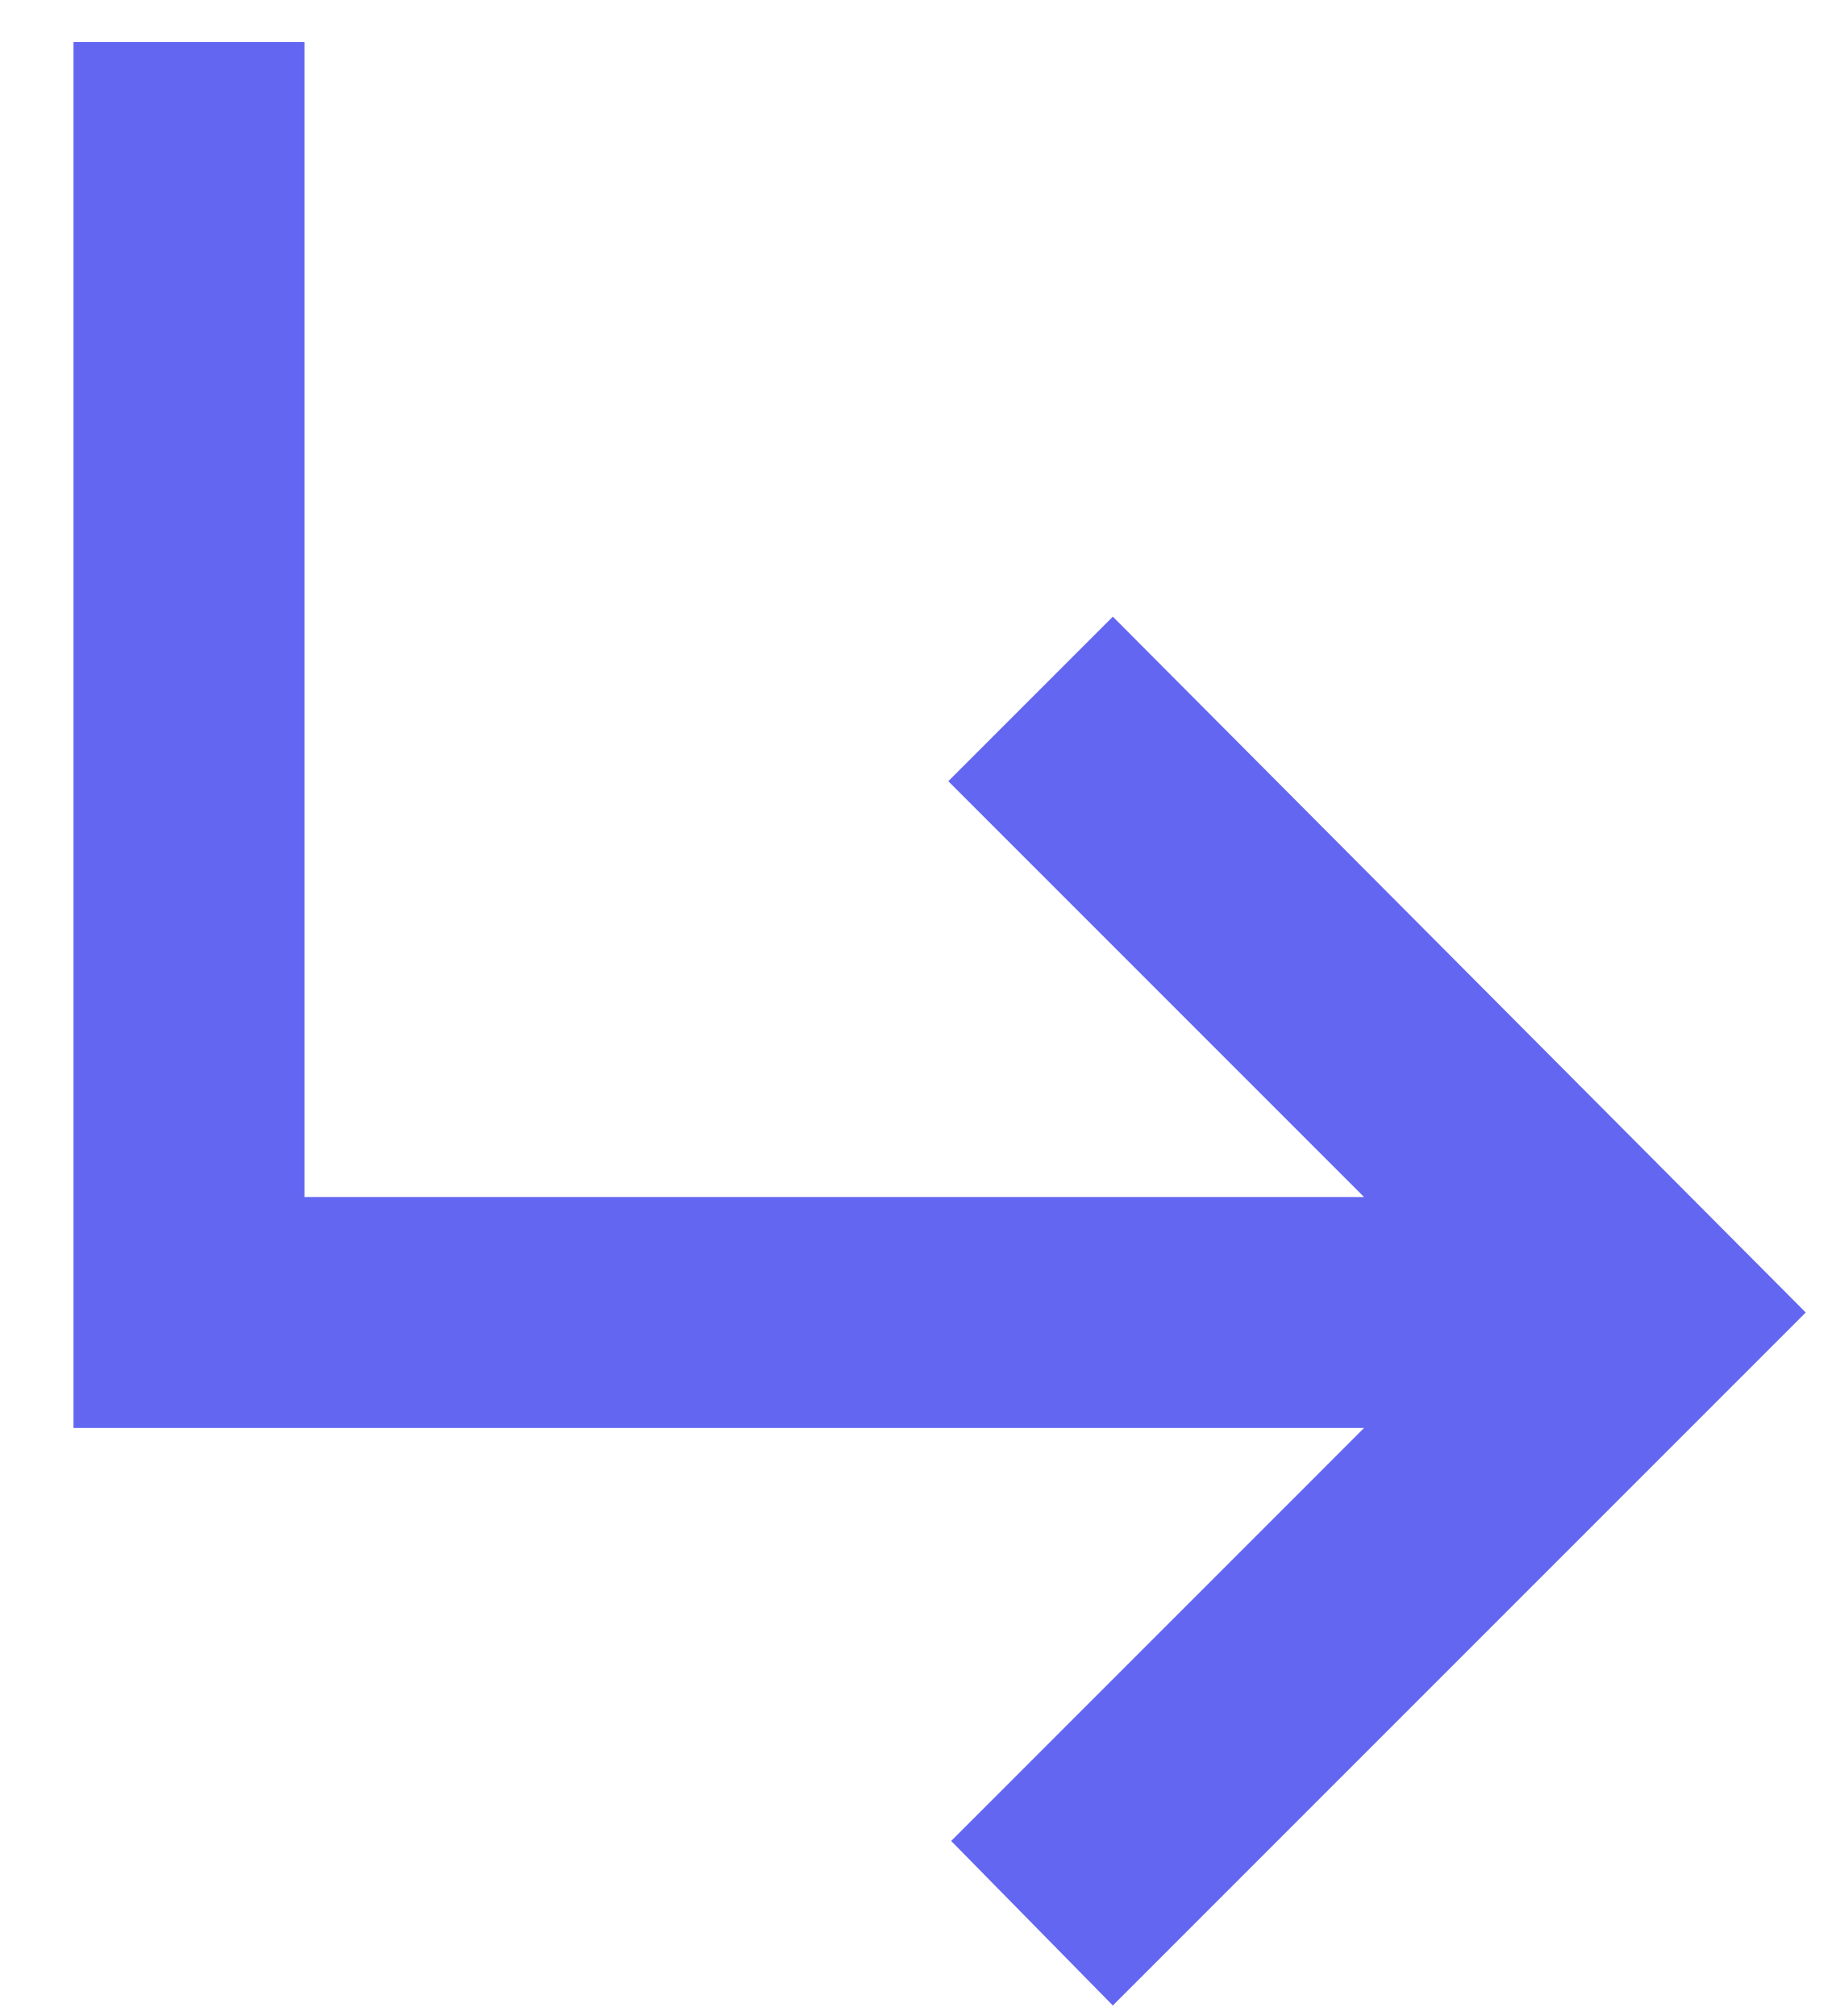
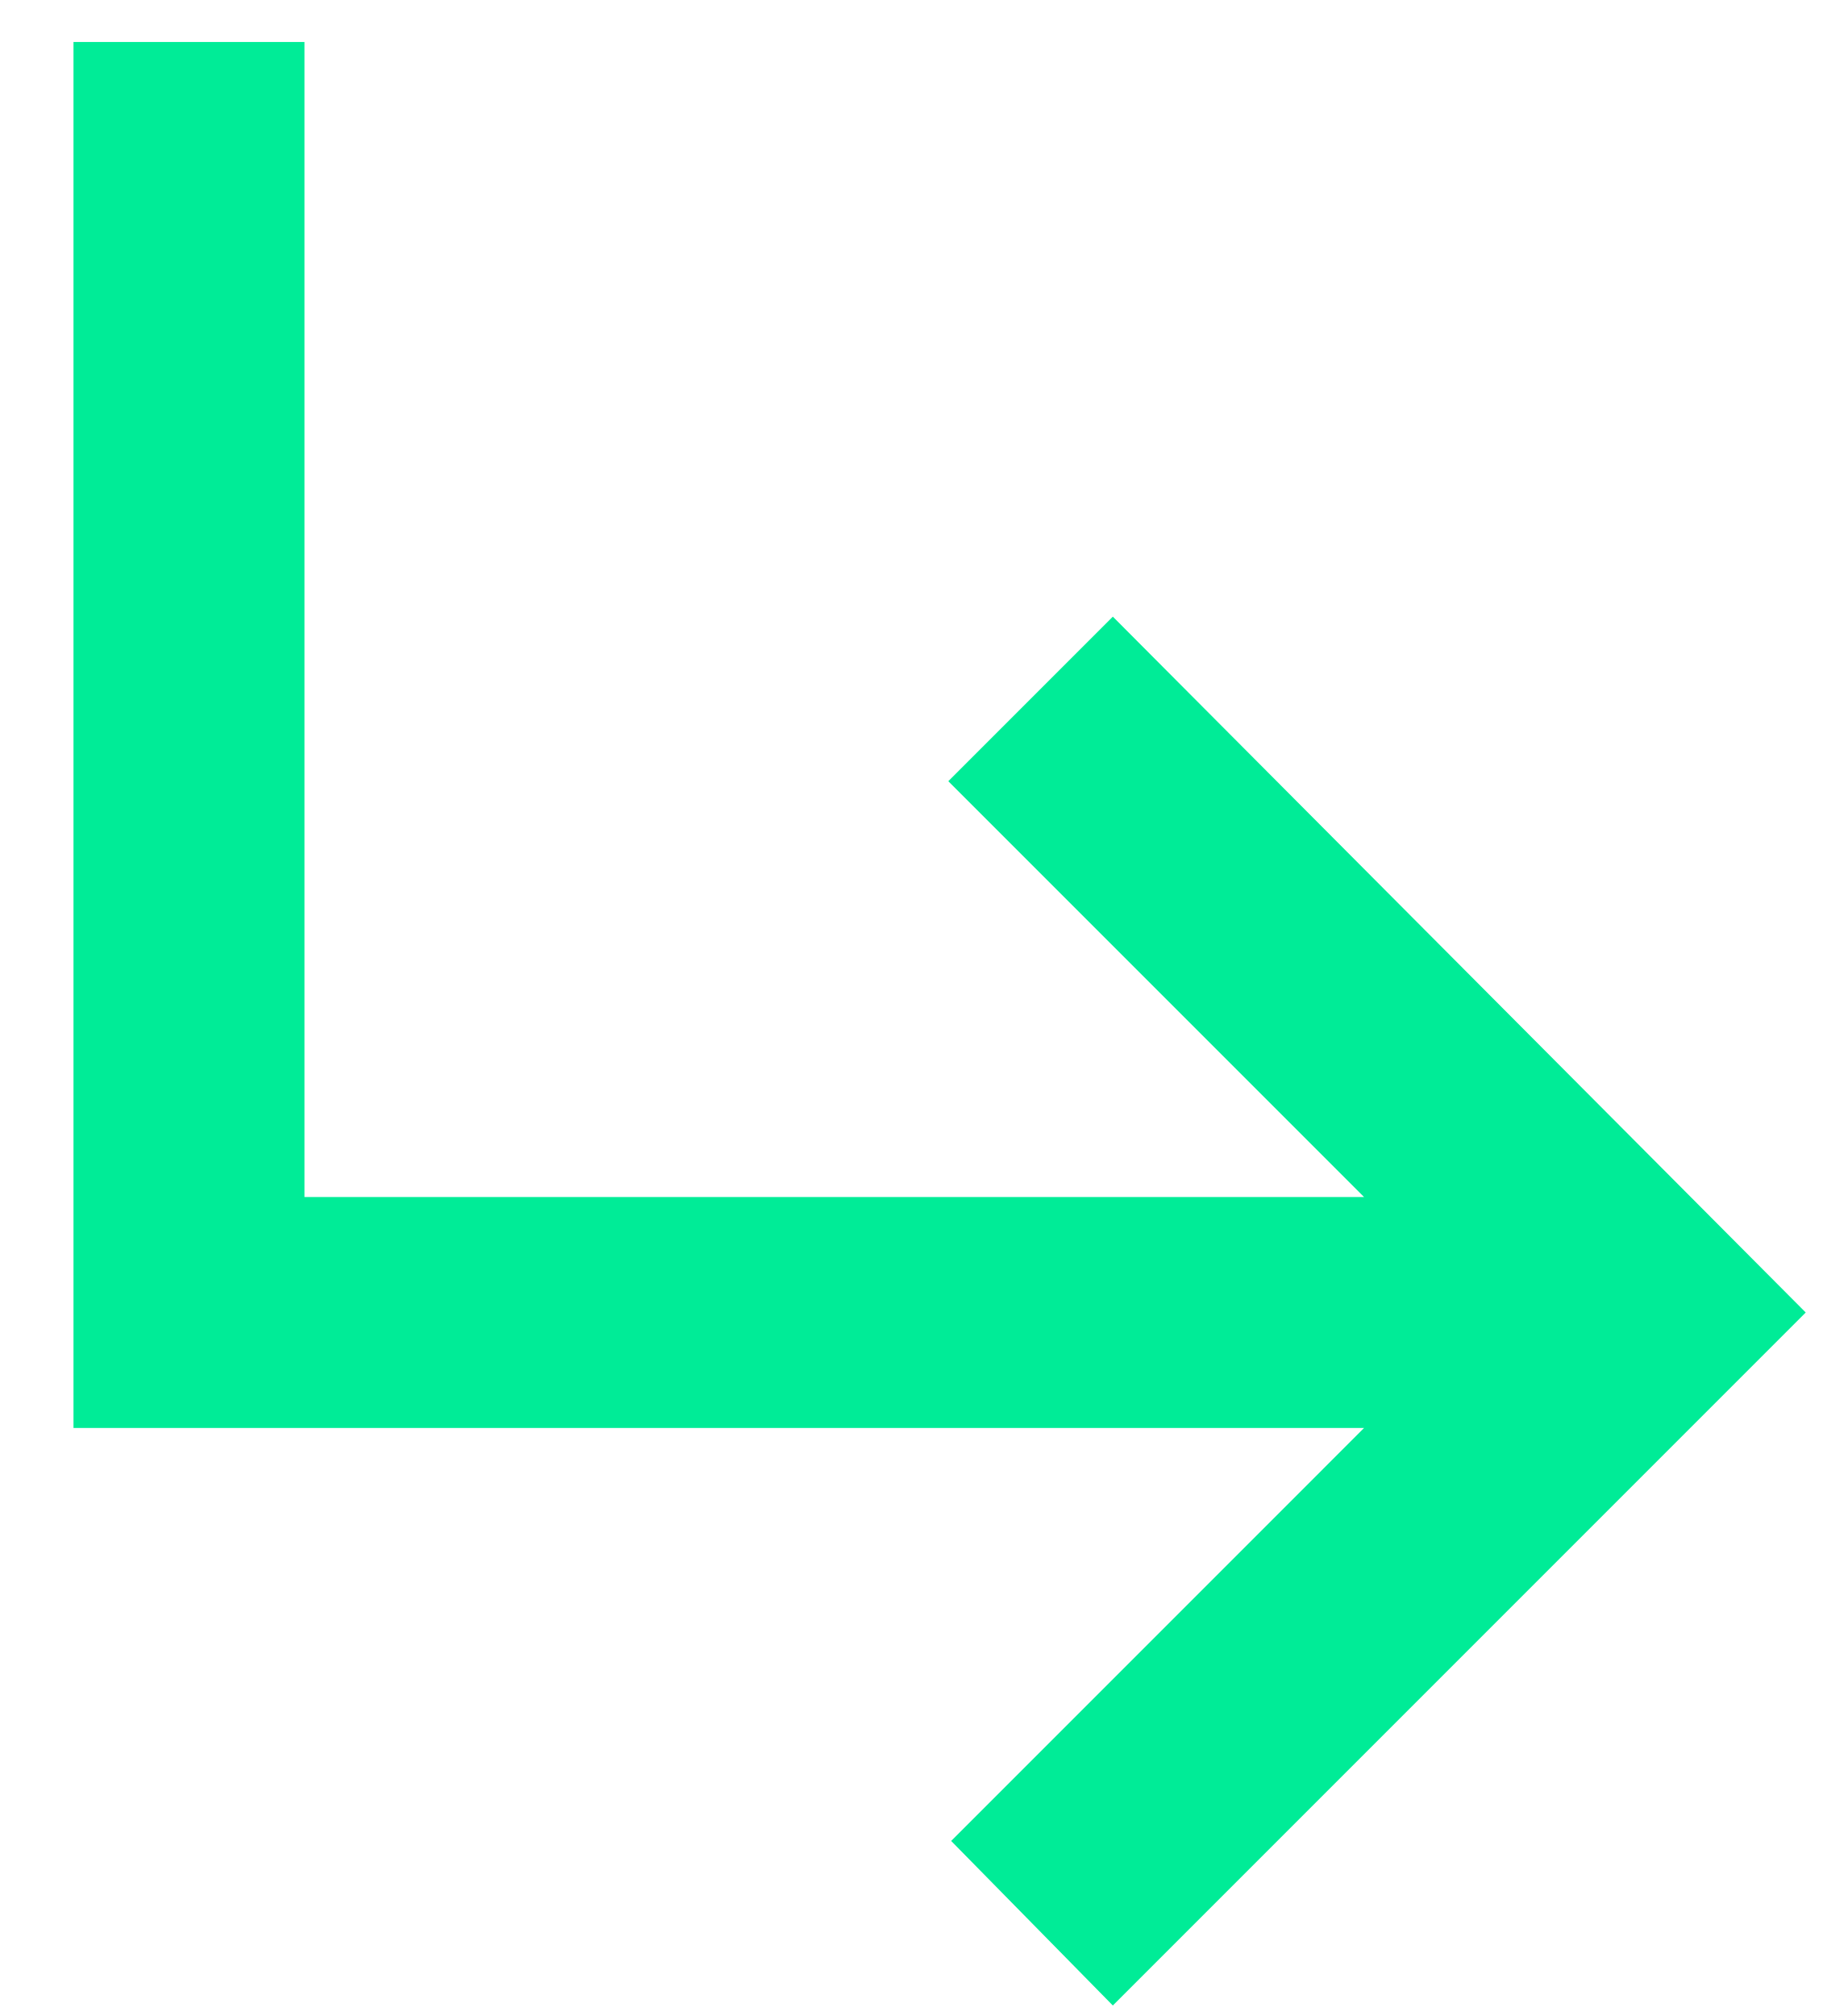
<svg xmlns="http://www.w3.org/2000/svg" width="22" height="24" viewBox="0 0 22 24" fill="none">
-   <path d="M13.25 23.875L11.325 21.916L16.241 17H0.875V0.5H3.625V14.25H16.241L11.291 9.3L13.25 7.341L21.5 15.625L13.25 23.875Z" fill="#6366F1" />
+   <path d="M13.25 23.875L11.325 21.916L16.241 17H0.875V0.5H3.625V14.25H16.241L11.291 9.3L13.25 7.341L21.5 15.625L13.25 23.875Z" fill="#00ec97" />
</svg>
